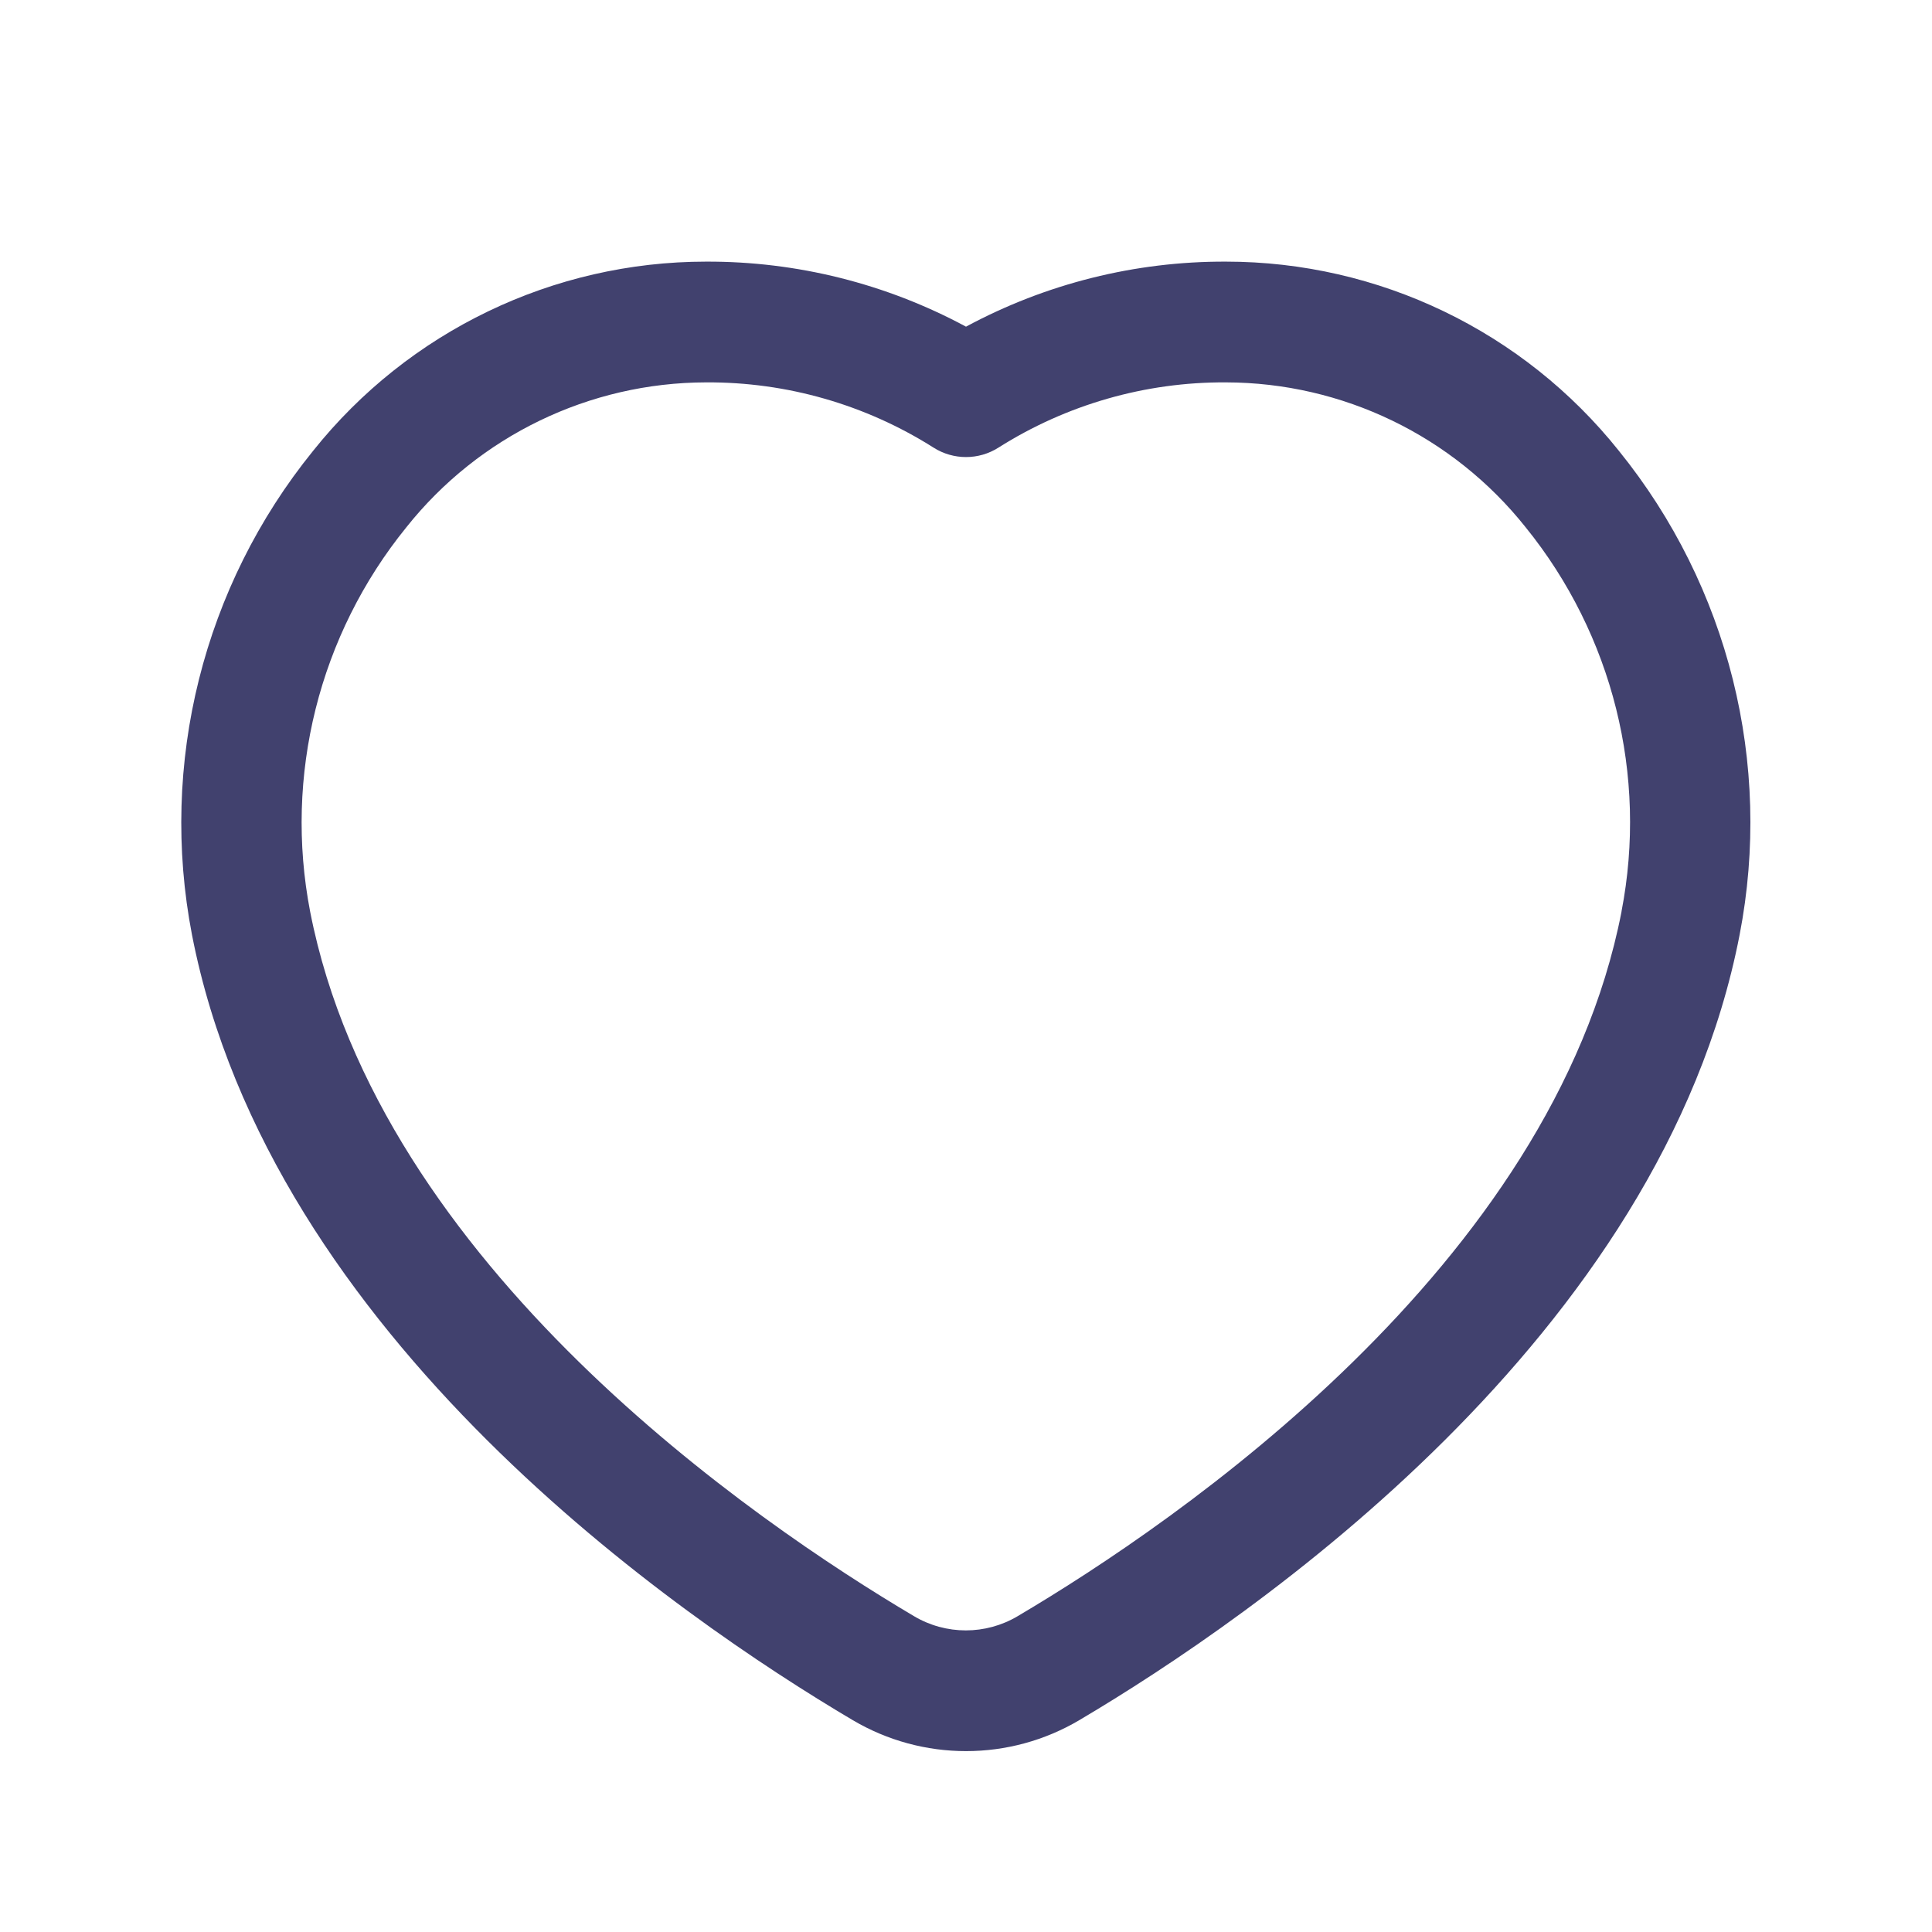
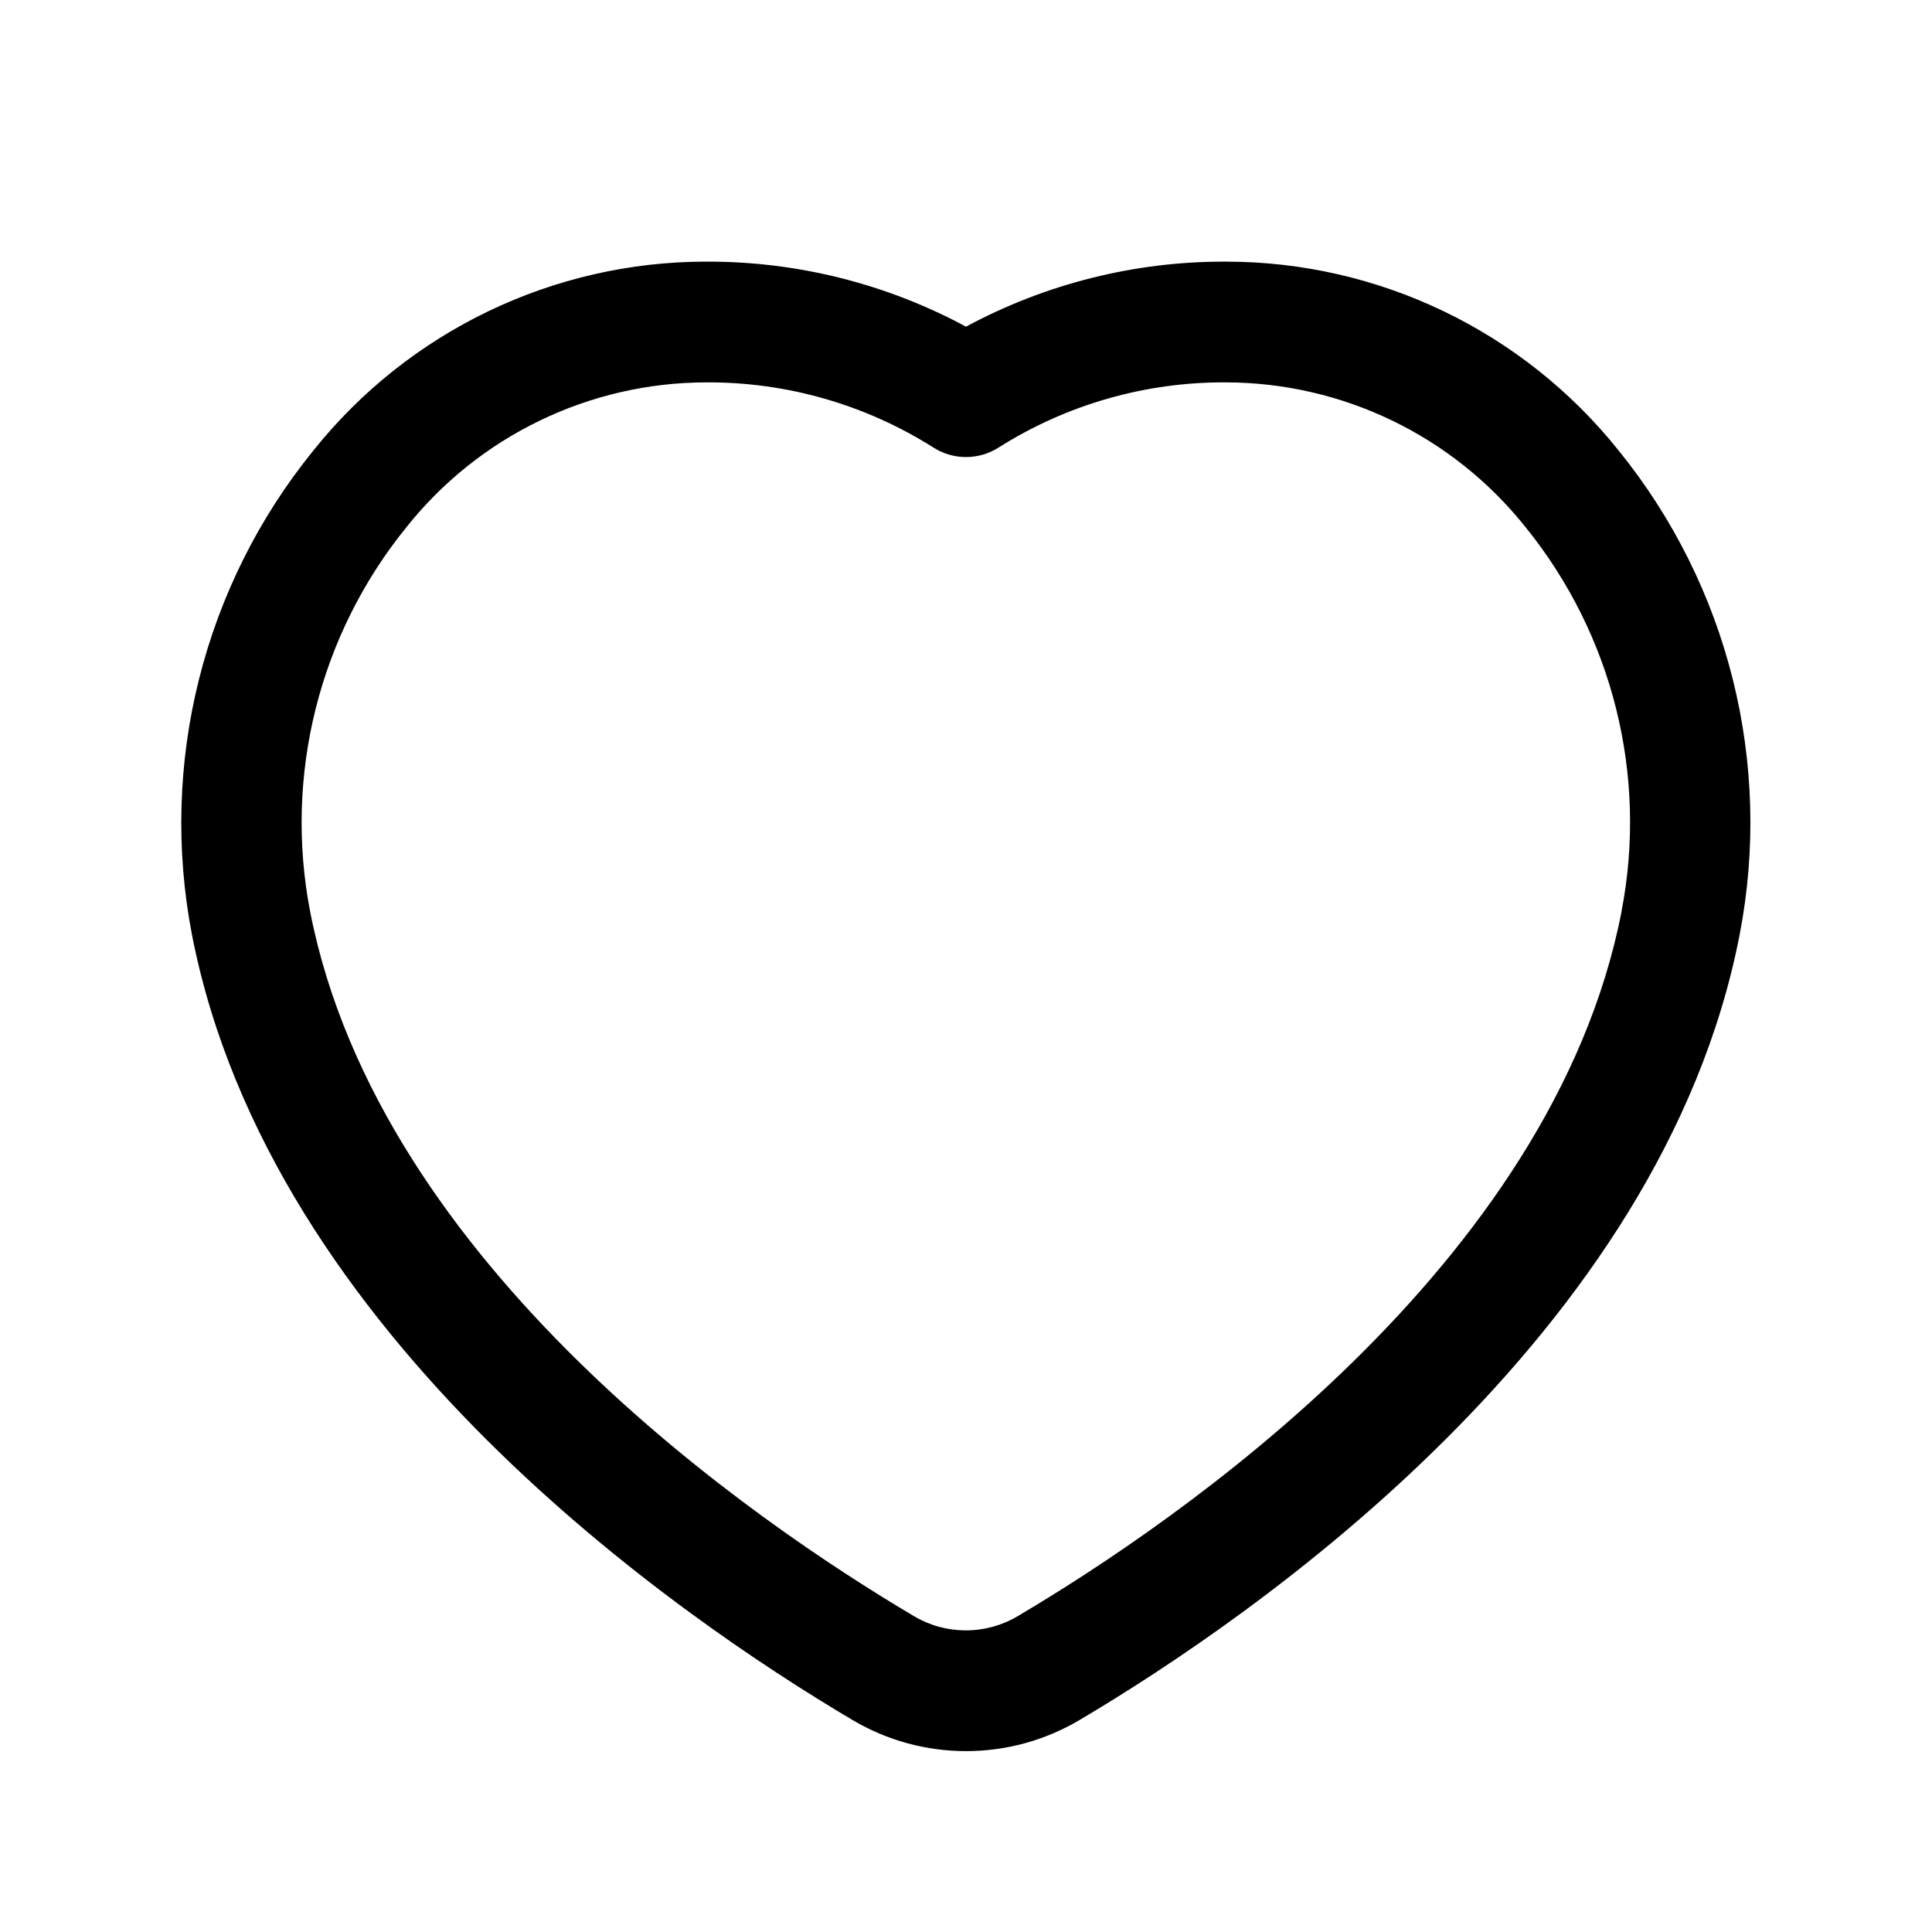
<svg xmlns="http://www.w3.org/2000/svg" width="24px" height="24px" viewBox="0 0 24 24" id="magicoon-Regular">
-   <defs>
-     <style>
-         .cls-1{fill:#41416e;}
-       </style>
-   </defs>
  <g id="heart-Regular">
    <path id="heart-Regular-2" data-name="heart-Regular" class="cls-1" d="M20.11,5.6A6.246,6.246,0,0,0,15.228,3.25,6.755,6.755,0,0,0,12,4.058,6.755,6.755,0,0,0,8.772,3.25,6.246,6.246,0,0,0,3.89,5.6a7.339,7.339,0,0,0-1.505,6.013c.974,5,6.063,8.486,8.206,9.754a2.766,2.766,0,0,0,2.819,0c2.142-1.268,7.231-4.758,8.2-9.754A7.339,7.339,0,0,0,20.11,5.6Zm.033,5.726c-.858,4.4-5.529,7.585-7.5,8.75a1.261,1.261,0,0,1-1.29,0c-1.969-1.165-6.64-4.351-7.5-8.75A5.824,5.824,0,0,1,5.048,6.55a4.768,4.768,0,0,1,3.724-1.8,5.226,5.226,0,0,1,2.824.81.752.752,0,0,0,.808,0,5.226,5.226,0,0,1,2.824-.81,4.768,4.768,0,0,1,3.724,1.8A5.824,5.824,0,0,1,20.143,11.322Z" />
  </g>
</svg>
